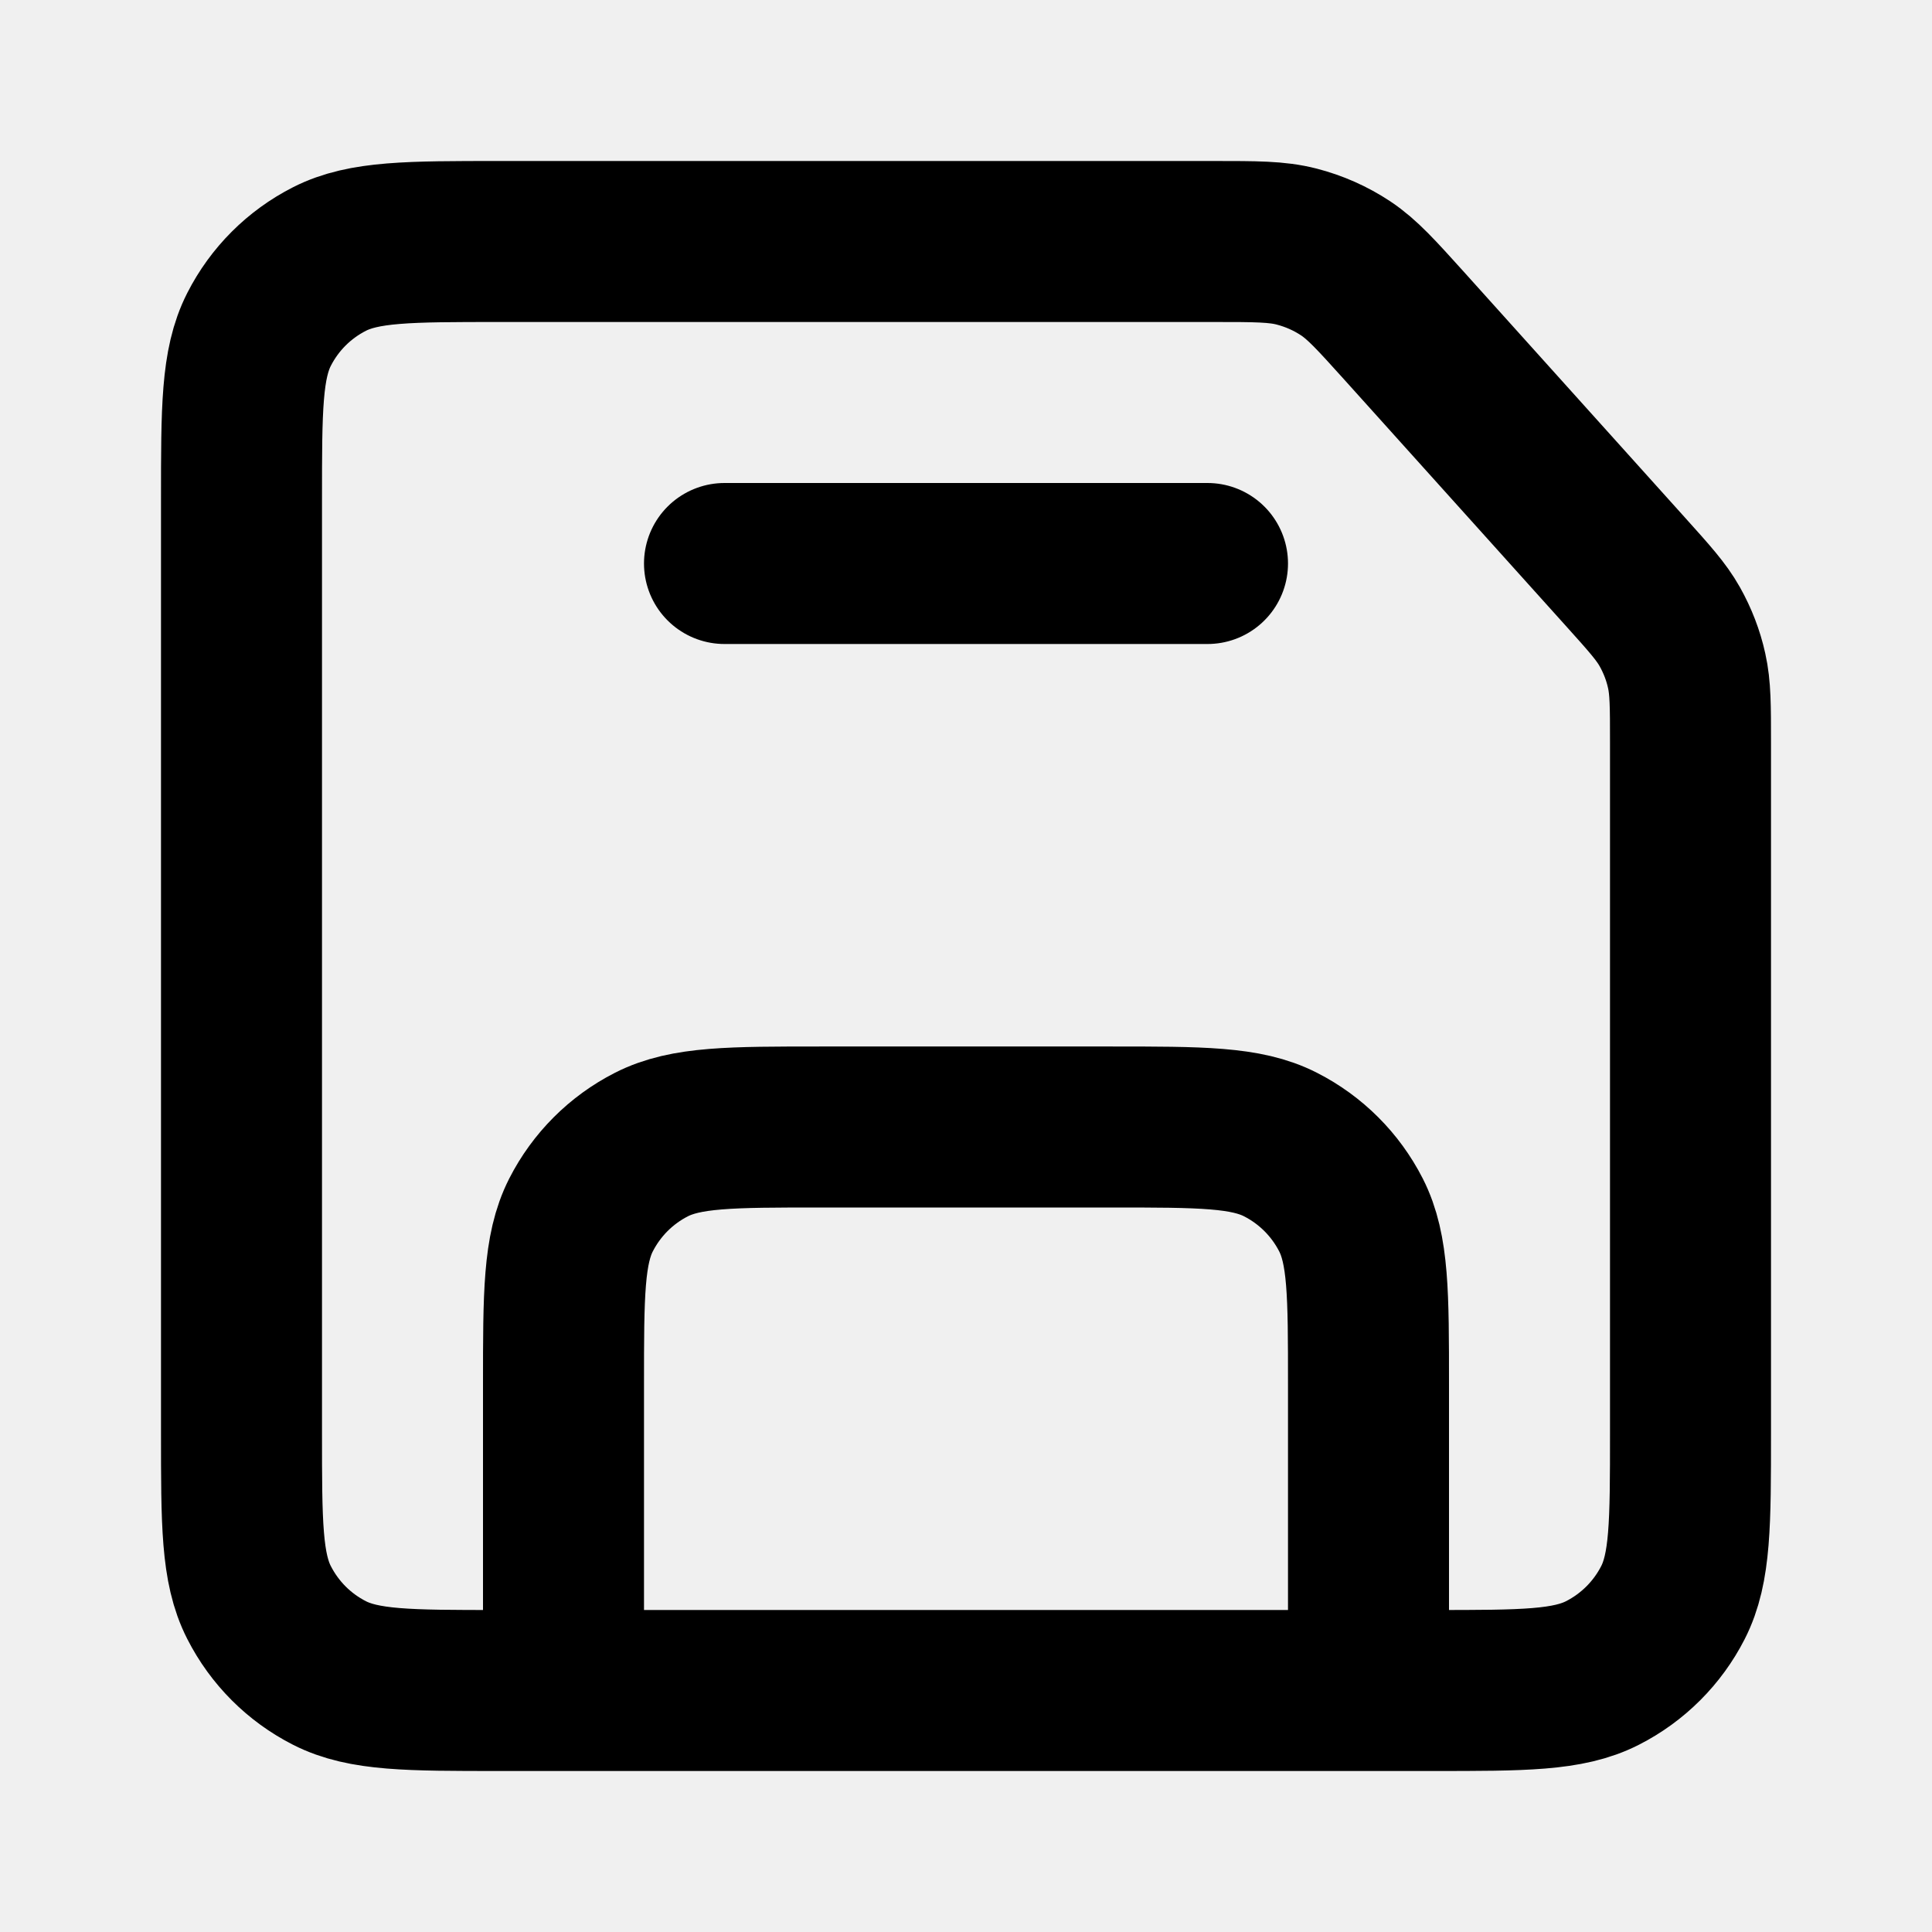
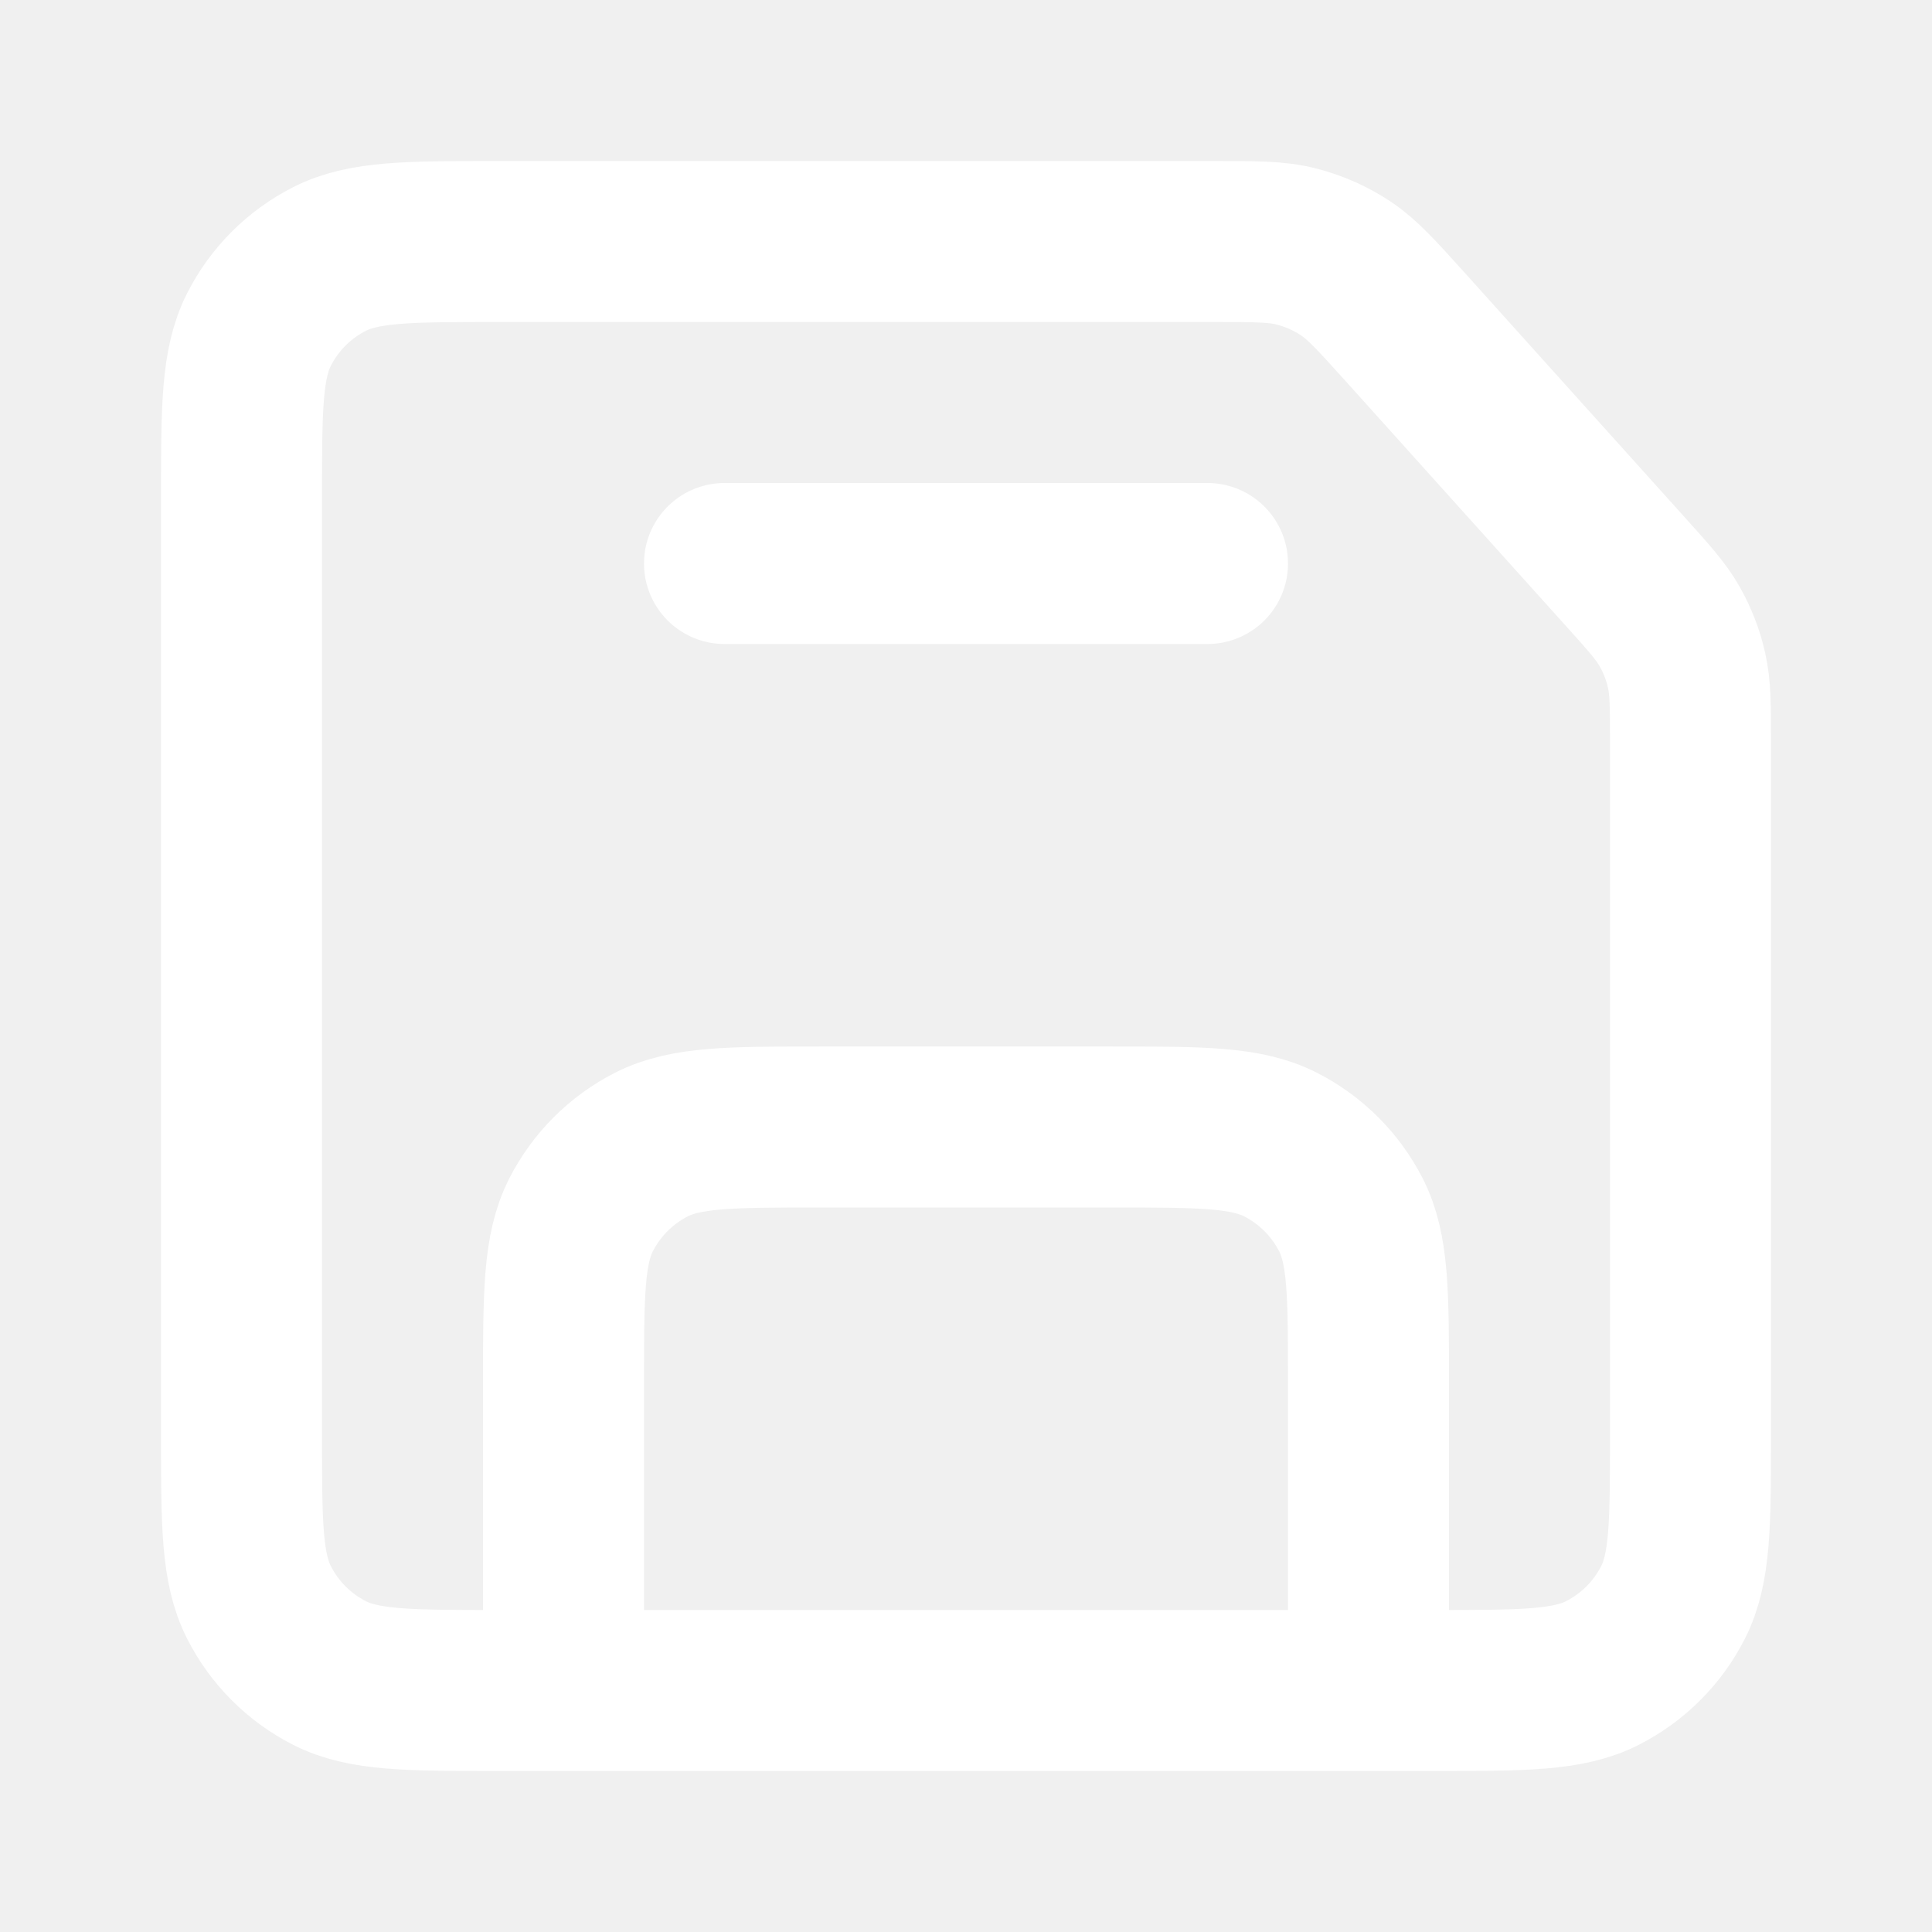
<svg xmlns="http://www.w3.org/2000/svg" width="35px" height="35px" viewBox="0 0 24 24" fill="none">
  <g id="System / Save">
-     <path id="Vector" d="M17 21L7 21M17 21L17.803 21C18.921 21 19.48 21 19.907 20.782C20.284 20.59 20.59 20.284 20.782 19.908C21 19.481 21 18.921 21 17.803V9.22C21 8.771 21 8.545 20.952 8.331C20.91 8.14 20.839 7.957 20.743 7.786C20.637 7.597 20.487 7.431 20.193 7.104L17.438 4.042C17.097 3.664 16.924 3.472 16.717 3.334C16.53 3.21 16.324 3.119 16.107 3.063C15.863 3 15.6 3 15.075 3H6.2C5.08 3 4.52 3 4.092 3.218C3.715 3.41 3.41 3.715 3.218 4.092C3 4.52 3 5.08 3 6.2V17.8C3 18.92 3 19.48 3.218 19.907C3.41 20.284 3.715 20.59 4.092 20.782C4.519 21 5.079 21 6.197 21H7M17 21V17.197C17 16.079 17 15.519 16.782 15.092C16.59 14.716 16.284 14.41 15.907 14.218C15.48 14 14.92 14 13.8 14H10.2C9.08 14 8.52 14 8.092 14.218C7.715 14.41 7.41 14.716 7.218 15.092C7 15.52 7 16.08 7 17.2V21M15 7H9" stroke="#000000" stroke-width="2" stroke-linecap="round" stroke-linejoin="round" />
+     <path id="Vector" d="M17 21L7 21M17 21L17.803 21C18.921 21 19.48 21 19.907 20.782C20.284 20.59 20.59 20.284 20.782 19.908C21 19.481 21 18.921 21 17.803V9.22C21 8.771 21 8.545 20.952 8.331C20.91 8.14 20.839 7.957 20.743 7.786C20.637 7.597 20.487 7.431 20.193 7.104L17.438 4.042C17.097 3.664 16.924 3.472 16.717 3.334C16.53 3.21 16.324 3.119 16.107 3.063C15.863 3 15.6 3 15.075 3H6.2C5.08 3 4.52 3 4.092 3.218C3.715 3.41 3.41 3.715 3.218 4.092C3 4.52 3 5.08 3 6.2V17.8C3 18.92 3 19.48 3.218 19.907C3.41 20.284 3.715 20.59 4.092 20.782C4.519 21 5.079 21 6.197 21H7M17 21V17.197C17 16.079 17 15.519 16.782 15.092C16.59 14.716 16.284 14.41 15.907 14.218C15.48 14 14.92 14 13.8 14H10.2C9.08 14 8.52 14 8.092 14.218C7.715 14.41 7.41 14.716 7.218 15.092C7 15.52 7 16.08 7 17.2V21M15 7H9" stroke="#ffffff" stroke-width="2" stroke-linecap="round" stroke-linejoin="round" />
  </g>
</svg>
